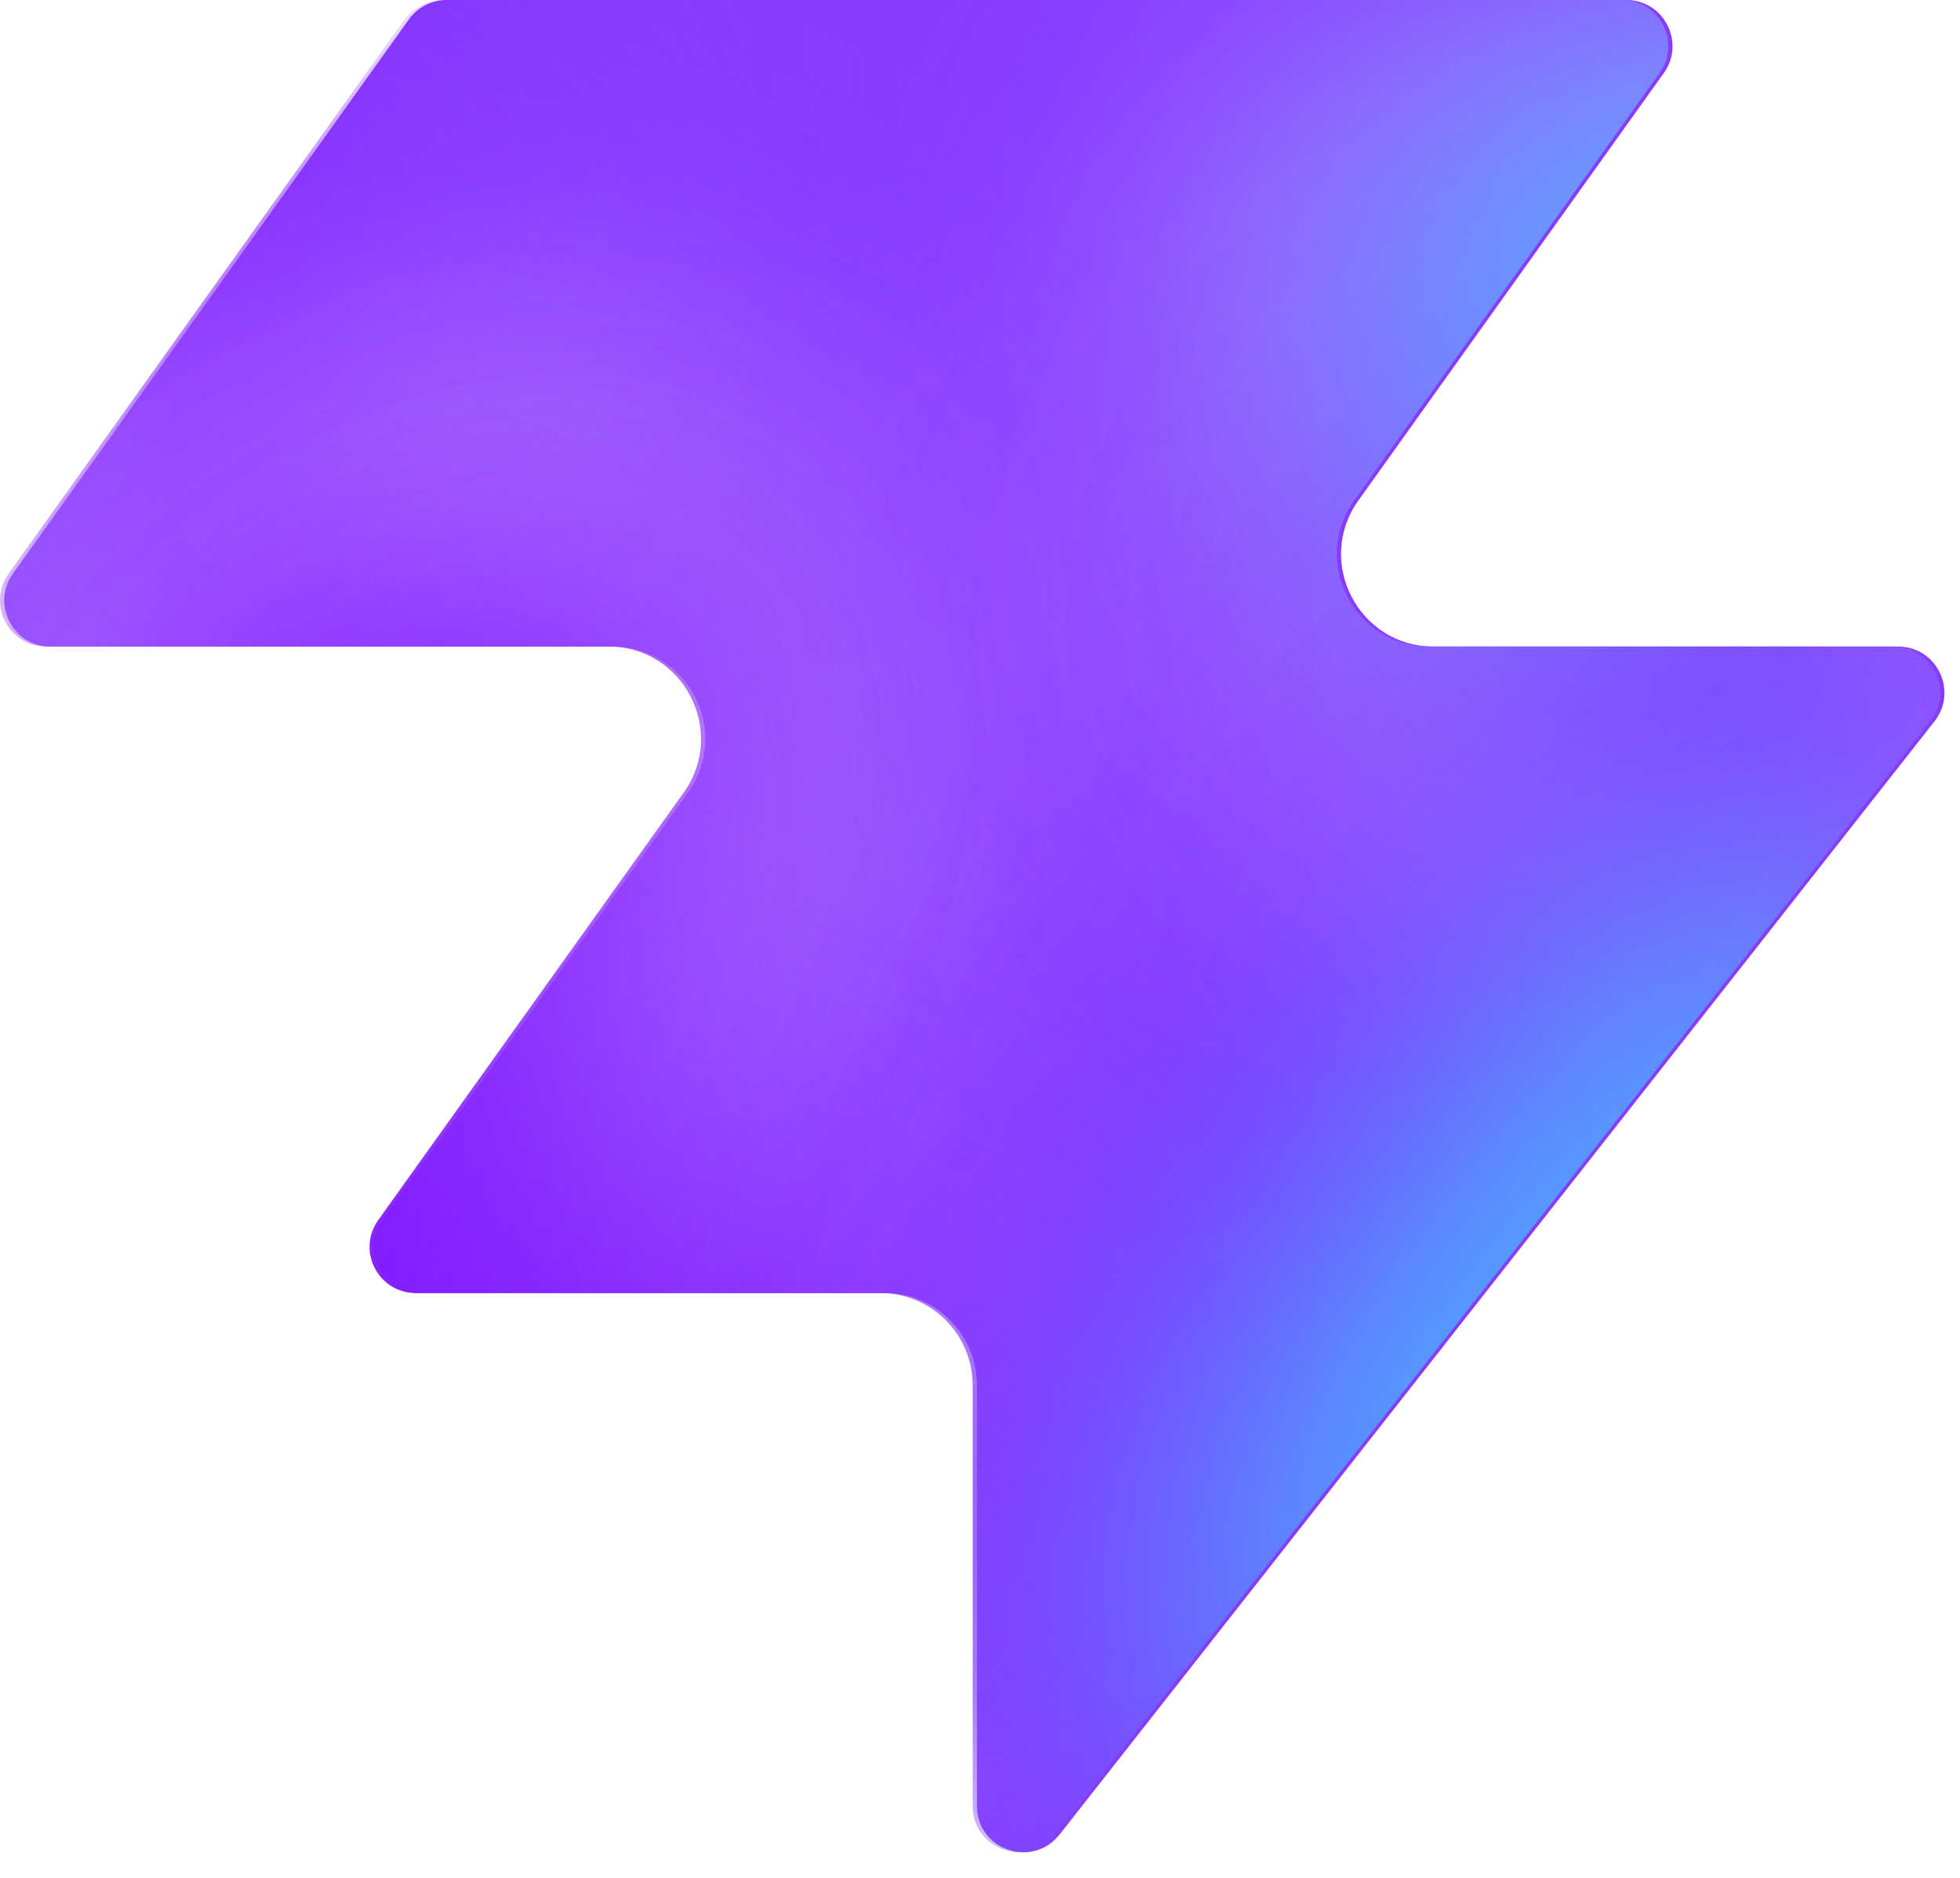
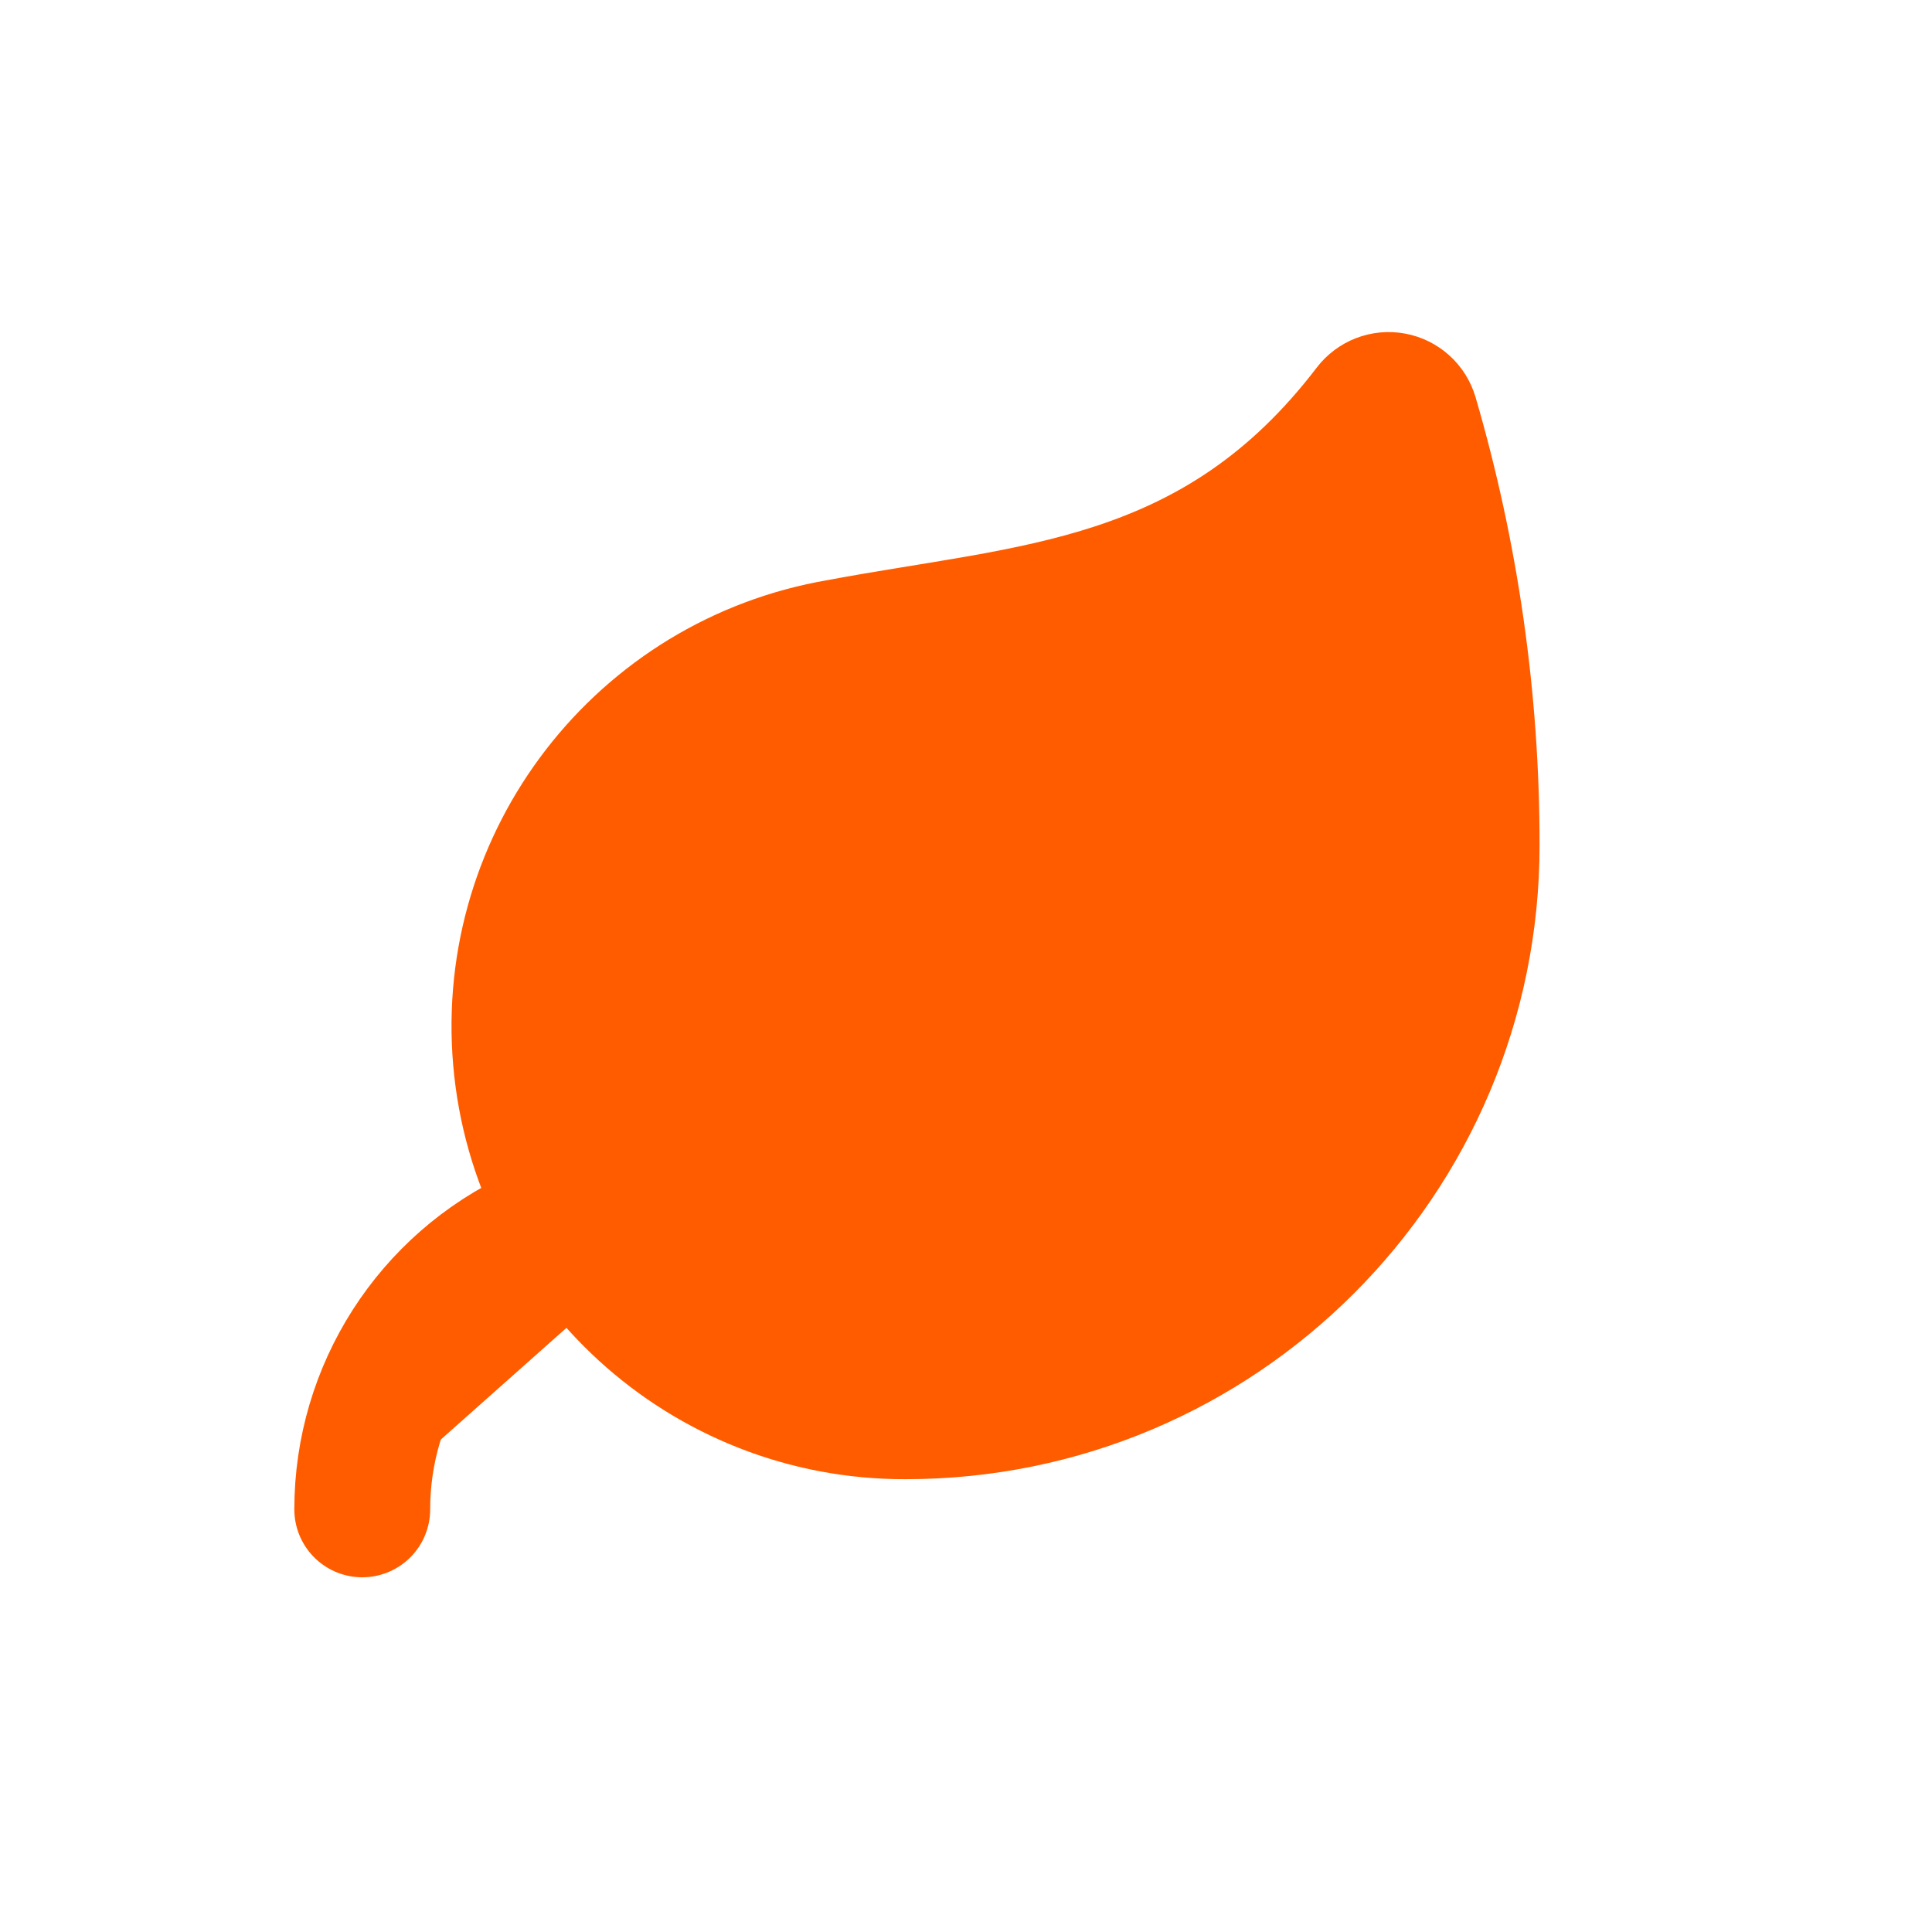
- <svg xmlns="http://www.w3.org/2000/svg" width="48" height="46" fill="none" viewBox="0 0 48 46">
-   <path fill="#863bff" d="M25.946 44.938c-.664.845-2.021.375-2.021-.698V33.937a2.26 2.26 0 0 0-2.262-2.262H10.287c-.92 0-1.456-1.04-.92-1.788l7.48-10.471c1.07-1.497 0-3.578-1.842-3.578H1.237c-.92 0-1.456-1.04-.92-1.788L10.013.474c.214-.297.556-.474.92-.474h28.894c.92 0 1.456 1.04.92 1.788l-7.48 10.471c-1.07 1.498 0 3.579 1.842 3.579h11.377c.943 0 1.473 1.088.89 1.83L25.947 44.94z" style="fill:#863bff;fill:color(display-p3 .525 .23 1);fill-opacity:1" />
-   <mask id="a" width="48" height="46" x="0" y="0" maskUnits="userSpaceOnUse" style="mask-type:alpha">
-     <path fill="#000" d="M25.842 44.938c-.664.844-2.021.375-2.021-.698V33.937a2.26 2.26 0 0 0-2.262-2.262H10.183c-.92 0-1.456-1.04-.92-1.788l7.48-10.471c1.07-1.498 0-3.579-1.842-3.579H1.133c-.92 0-1.456-1.04-.92-1.787L9.91.473c.214-.297.556-.474.92-.474h28.894c.92 0 1.456 1.04.92 1.788l-7.48 10.471c-1.07 1.498 0 3.578 1.842 3.578h11.377c.943 0 1.473 1.088.89 1.832L25.843 44.94z" style="fill:#000;fill-opacity:1" />
-   </mask>
-   <g mask="url(#a)">
-     <g filter="url(#b)">
-       <ellipse cx="5.508" cy="14.704" fill="#ede6ff" rx="5.508" ry="14.704" style="fill:#ede6ff;fill:color(display-p3 .927 .903 1);fill-opacity:1" transform="matrix(.00324 1 1 -.00324 -4.47 31.516)" />
-     </g>
-     <g filter="url(#c)">
-       <ellipse cx="10.399" cy="29.851" fill="#ede6ff" rx="10.399" ry="29.851" style="fill:#ede6ff;fill:color(display-p3 .927 .903 1);fill-opacity:1" transform="matrix(.00324 1 1 -.00324 -39.328 7.883)" />
-     </g>
-     <g filter="url(#d)">
-       <ellipse cx="5.508" cy="30.487" fill="#7e14ff" rx="5.508" ry="30.487" style="fill:#7e14ff;fill:color(display-p3 .492 .077 1);fill-opacity:1" transform="rotate(89.814 -25.913 -14.639)scale(1 -1)" />
-     </g>
-     <g filter="url(#e)">
-       <ellipse cx="5.508" cy="30.599" fill="#7e14ff" rx="5.508" ry="30.599" style="fill:#7e14ff;fill:color(display-p3 .492 .077 1);fill-opacity:1" transform="rotate(89.814 -32.644 -3.334)scale(1 -1)" />
-     </g>
-     <g filter="url(#f)">
-       <ellipse cx="5.508" cy="30.599" fill="#7e14ff" rx="5.508" ry="30.599" style="fill:#7e14ff;fill:color(display-p3 .492 .077 1);fill-opacity:1" transform="matrix(.00324 1 1 -.00324 -34.34 30.47)" />
-     </g>
-     <g filter="url(#g)">
-       <ellipse cx="14.072" cy="22.078" fill="#ede6ff" rx="14.072" ry="22.078" style="fill:#ede6ff;fill:color(display-p3 .927 .903 1);fill-opacity:1" transform="rotate(93.35 24.506 48.493)scale(-1 1)" />
-     </g>
-     <g filter="url(#h)">
-       <ellipse cx="3.47" cy="21.501" fill="#7e14ff" rx="3.47" ry="21.501" style="fill:#7e14ff;fill:color(display-p3 .492 .077 1);fill-opacity:1" transform="rotate(89.009 28.708 47.59)scale(-1 1)" />
-     </g>
-     <g filter="url(#i)">
-       <ellipse cx="3.47" cy="21.501" fill="#7e14ff" rx="3.47" ry="21.501" style="fill:#7e14ff;fill:color(display-p3 .492 .077 1);fill-opacity:1" transform="rotate(89.009 28.708 47.59)scale(-1 1)" />
-     </g>
-     <g filter="url(#j)">
-       <ellipse cx=".387" cy="8.972" fill="#7e14ff" rx="4.407" ry="29.108" style="fill:#7e14ff;fill:color(display-p3 .492 .077 1);fill-opacity:1" transform="rotate(39.51 .387 8.972)" />
-     </g>
-     <g filter="url(#k)">
-       <ellipse cx="47.523" cy="-6.092" fill="#7e14ff" rx="4.407" ry="29.108" style="fill:#7e14ff;fill:color(display-p3 .492 .077 1);fill-opacity:1" transform="rotate(37.892 47.523 -6.092)" />
-     </g>
-     <g filter="url(#l)">
-       <ellipse cx="41.412" cy="6.333" fill="#47bfff" rx="5.971" ry="9.665" style="fill:#47bfff;fill:color(display-p3 .28 .748 1);fill-opacity:1" transform="rotate(37.892 41.412 6.333)" />
-     </g>
-     <g filter="url(#m)">
-       <ellipse cx="-1.879" cy="38.332" fill="#7e14ff" rx="4.407" ry="29.108" style="fill:#7e14ff;fill:color(display-p3 .492 .077 1);fill-opacity:1" transform="rotate(37.892 -1.88 38.332)" />
-     </g>
-     <g filter="url(#n)">
-       <ellipse cx="-1.879" cy="38.332" fill="#7e14ff" rx="4.407" ry="29.108" style="fill:#7e14ff;fill:color(display-p3 .492 .077 1);fill-opacity:1" transform="rotate(37.892 -1.88 38.332)" />
-     </g>
-     <g filter="url(#o)">
-       <ellipse cx="35.651" cy="29.907" fill="#7e14ff" rx="4.407" ry="29.108" style="fill:#7e14ff;fill:color(display-p3 .492 .077 1);fill-opacity:1" transform="rotate(37.892 35.651 29.907)" />
-     </g>
-     <g filter="url(#p)">
-       <ellipse cx="38.418" cy="32.4" fill="#47bfff" rx="5.971" ry="15.297" style="fill:#47bfff;fill:color(display-p3 .28 .748 1);fill-opacity:1" transform="rotate(37.892 38.418 32.4)" />
-     </g>
+ <svg xmlns="http://www.w3.org/2000/svg" viewBox="0 0 32 32" role="img" aria-label="Flourish">
+   <style>
+     .mark {
+       fill: #ff5c00;
+       stroke: #ff5c00;
+     }
+     @media (prefers-color-scheme: dark) {
+       .mark {
+         fill: #ff7a33;
+         stroke: #ff7a33;
+       }
+     }
+   </style>
+   <g transform="translate(4 4)">
+     <path class="mark" d="M11 20a10 10 0 0 0 10-10 25.9 25.9 0 0 0-1.04-7.281 1 1 0 0 0-1.755-.325C15.833 5.5 13 5.5 9.8 6.1A7 7 0 0 0 11 20Z" />
+     <path class="mark" fill="none" stroke-width="2.25" stroke-linecap="round" stroke-linejoin="round" d="M2 21a5 5 0 0 1 2.911-4.544C7.613 15.212 8.351 15.24 11 13" />
  </g>
-   <defs>
-     <filter id="b" width="60.045" height="41.654" x="-19.77" y="16.149" color-interpolation-filters="sRGB" filterUnits="userSpaceOnUse">
-       <feFlood flood-opacity="0" result="BackgroundImageFix" />
-       <feBlend in="SourceGraphic" in2="BackgroundImageFix" result="shape" />
-       <feGaussianBlur result="effect1_foregroundBlur_2002_17158" stdDeviation="7.659" />
-     </filter>
-     <filter id="c" width="90.34" height="51.437" x="-54.613" y="-7.533" color-interpolation-filters="sRGB" filterUnits="userSpaceOnUse">
-       <feFlood flood-opacity="0" result="BackgroundImageFix" />
-       <feBlend in="SourceGraphic" in2="BackgroundImageFix" result="shape" />
-       <feGaussianBlur result="effect1_foregroundBlur_2002_17158" stdDeviation="7.659" />
-     </filter>
-     <filter id="d" width="79.355" height="29.4" x="-49.64" y="2.03" color-interpolation-filters="sRGB" filterUnits="userSpaceOnUse">
-       <feFlood flood-opacity="0" result="BackgroundImageFix" />
-       <feBlend in="SourceGraphic" in2="BackgroundImageFix" result="shape" />
-       <feGaussianBlur result="effect1_foregroundBlur_2002_17158" stdDeviation="4.596" />
-     </filter>
-     <filter id="e" width="79.579" height="29.4" x="-45.045" y="20.029" color-interpolation-filters="sRGB" filterUnits="userSpaceOnUse">
-       <feFlood flood-opacity="0" result="BackgroundImageFix" />
-       <feBlend in="SourceGraphic" in2="BackgroundImageFix" result="shape" />
-       <feGaussianBlur result="effect1_foregroundBlur_2002_17158" stdDeviation="4.596" />
-     </filter>
-     <filter id="f" width="79.579" height="29.4" x="-43.513" y="21.178" color-interpolation-filters="sRGB" filterUnits="userSpaceOnUse">
-       <feFlood flood-opacity="0" result="BackgroundImageFix" />
-       <feBlend in="SourceGraphic" in2="BackgroundImageFix" result="shape" />
-       <feGaussianBlur result="effect1_foregroundBlur_2002_17158" stdDeviation="4.596" />
-     </filter>
-     <filter id="g" width="74.749" height="58.852" x="15.756" y="-17.901" color-interpolation-filters="sRGB" filterUnits="userSpaceOnUse">
-       <feFlood flood-opacity="0" result="BackgroundImageFix" />
-       <feBlend in="SourceGraphic" in2="BackgroundImageFix" result="shape" />
-       <feGaussianBlur result="effect1_foregroundBlur_2002_17158" stdDeviation="7.659" />
-     </filter>
-     <filter id="h" width="61.377" height="25.362" x="23.548" y="2.284" color-interpolation-filters="sRGB" filterUnits="userSpaceOnUse">
-       <feFlood flood-opacity="0" result="BackgroundImageFix" />
-       <feBlend in="SourceGraphic" in2="BackgroundImageFix" result="shape" />
-       <feGaussianBlur result="effect1_foregroundBlur_2002_17158" stdDeviation="4.596" />
-     </filter>
-     <filter id="i" width="61.377" height="25.362" x="23.548" y="2.284" color-interpolation-filters="sRGB" filterUnits="userSpaceOnUse">
-       <feFlood flood-opacity="0" result="BackgroundImageFix" />
-       <feBlend in="SourceGraphic" in2="BackgroundImageFix" result="shape" />
-       <feGaussianBlur result="effect1_foregroundBlur_2002_17158" stdDeviation="4.596" />
-     </filter>
-     <filter id="j" width="56.045" height="63.649" x="-27.636" y="-22.853" color-interpolation-filters="sRGB" filterUnits="userSpaceOnUse">
-       <feFlood flood-opacity="0" result="BackgroundImageFix" />
-       <feBlend in="SourceGraphic" in2="BackgroundImageFix" result="shape" />
-       <feGaussianBlur result="effect1_foregroundBlur_2002_17158" stdDeviation="4.596" />
-     </filter>
-     <filter id="k" width="54.814" height="64.646" x="20.116" y="-38.415" color-interpolation-filters="sRGB" filterUnits="userSpaceOnUse">
-       <feFlood flood-opacity="0" result="BackgroundImageFix" />
-       <feBlend in="SourceGraphic" in2="BackgroundImageFix" result="shape" />
-       <feGaussianBlur result="effect1_foregroundBlur_2002_17158" stdDeviation="4.596" />
-     </filter>
-     <filter id="l" width="33.541" height="35.313" x="24.641" y="-11.323" color-interpolation-filters="sRGB" filterUnits="userSpaceOnUse">
-       <feFlood flood-opacity="0" result="BackgroundImageFix" />
-       <feBlend in="SourceGraphic" in2="BackgroundImageFix" result="shape" />
-       <feGaussianBlur result="effect1_foregroundBlur_2002_17158" stdDeviation="4.596" />
-     </filter>
-     <filter id="m" width="54.814" height="64.646" x="-29.286" y="6.009" color-interpolation-filters="sRGB" filterUnits="userSpaceOnUse">
-       <feFlood flood-opacity="0" result="BackgroundImageFix" />
-       <feBlend in="SourceGraphic" in2="BackgroundImageFix" result="shape" />
-       <feGaussianBlur result="effect1_foregroundBlur_2002_17158" stdDeviation="4.596" />
-     </filter>
-     <filter id="n" width="54.814" height="64.646" x="-29.286" y="6.009" color-interpolation-filters="sRGB" filterUnits="userSpaceOnUse">
-       <feFlood flood-opacity="0" result="BackgroundImageFix" />
-       <feBlend in="SourceGraphic" in2="BackgroundImageFix" result="shape" />
-       <feGaussianBlur result="effect1_foregroundBlur_2002_17158" stdDeviation="4.596" />
-     </filter>
-     <filter id="o" width="54.814" height="64.646" x="8.244" y="-2.416" color-interpolation-filters="sRGB" filterUnits="userSpaceOnUse">
-       <feFlood flood-opacity="0" result="BackgroundImageFix" />
-       <feBlend in="SourceGraphic" in2="BackgroundImageFix" result="shape" />
-       <feGaussianBlur result="effect1_foregroundBlur_2002_17158" stdDeviation="4.596" />
-     </filter>
-     <filter id="p" width="39.409" height="43.623" x="18.713" y="10.588" color-interpolation-filters="sRGB" filterUnits="userSpaceOnUse">
-       <feFlood flood-opacity="0" result="BackgroundImageFix" />
-       <feBlend in="SourceGraphic" in2="BackgroundImageFix" result="shape" />
-       <feGaussianBlur result="effect1_foregroundBlur_2002_17158" stdDeviation="4.596" />
-     </filter>
-   </defs>
</svg>
